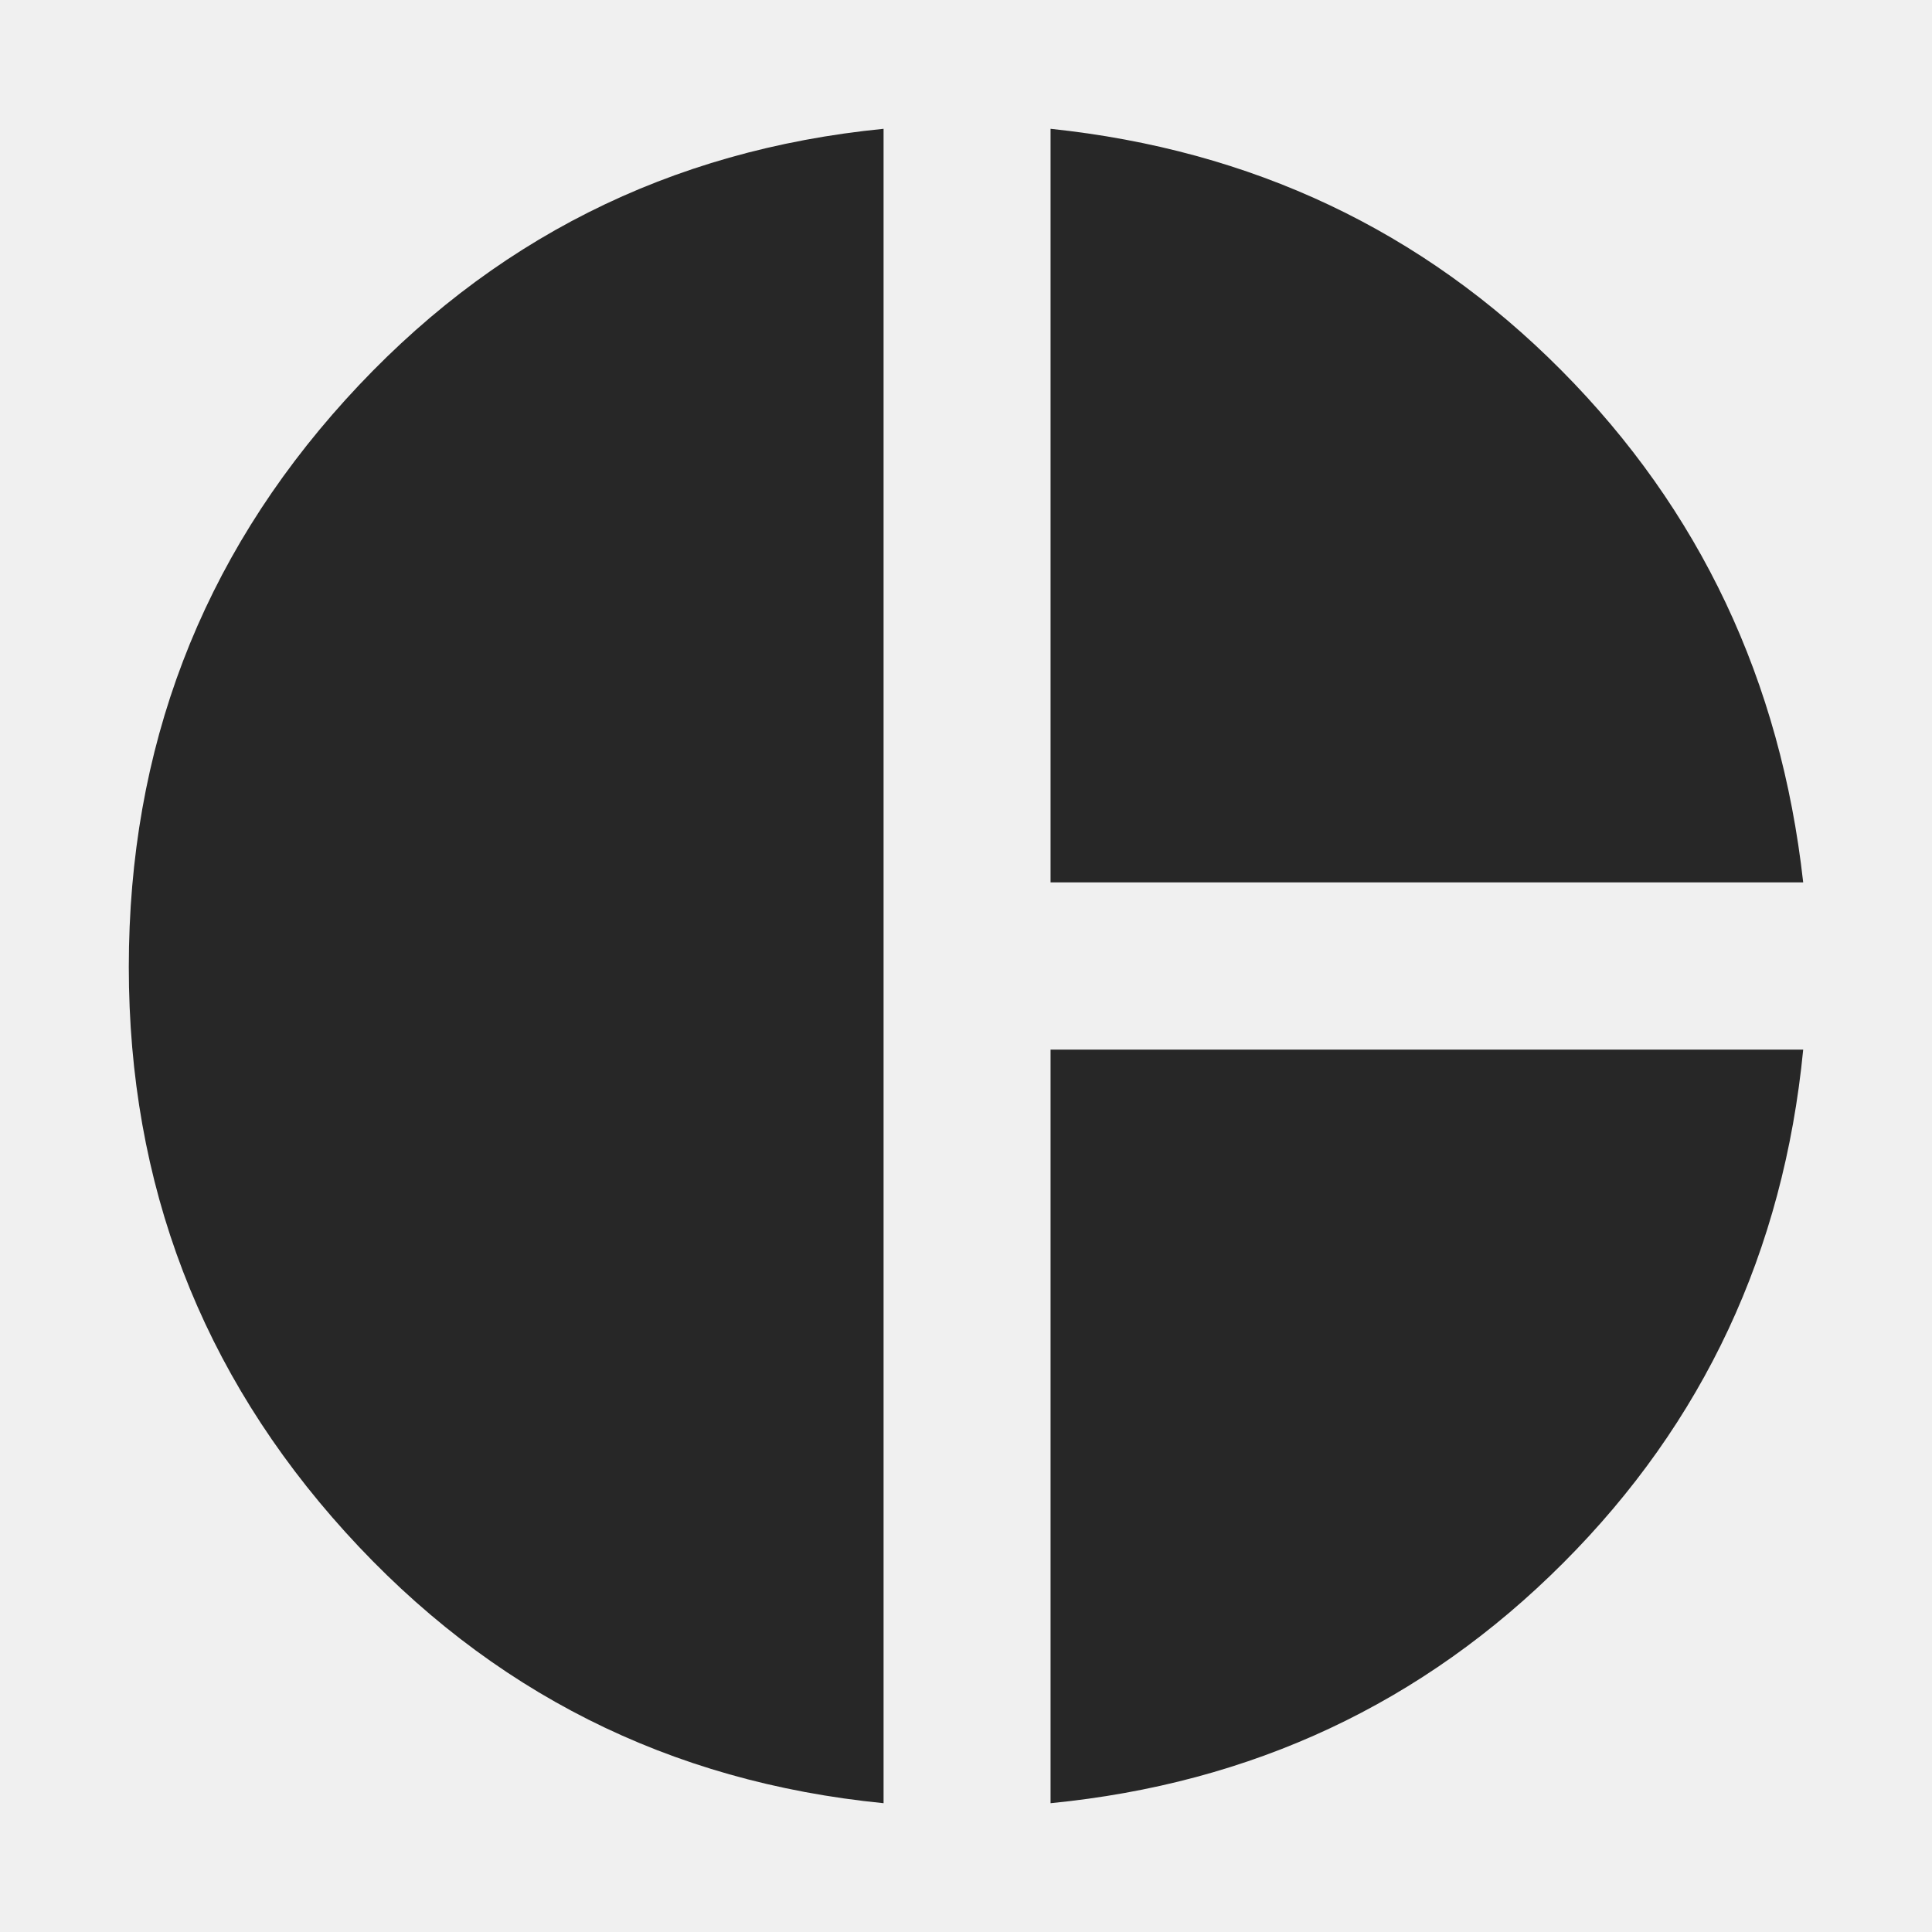
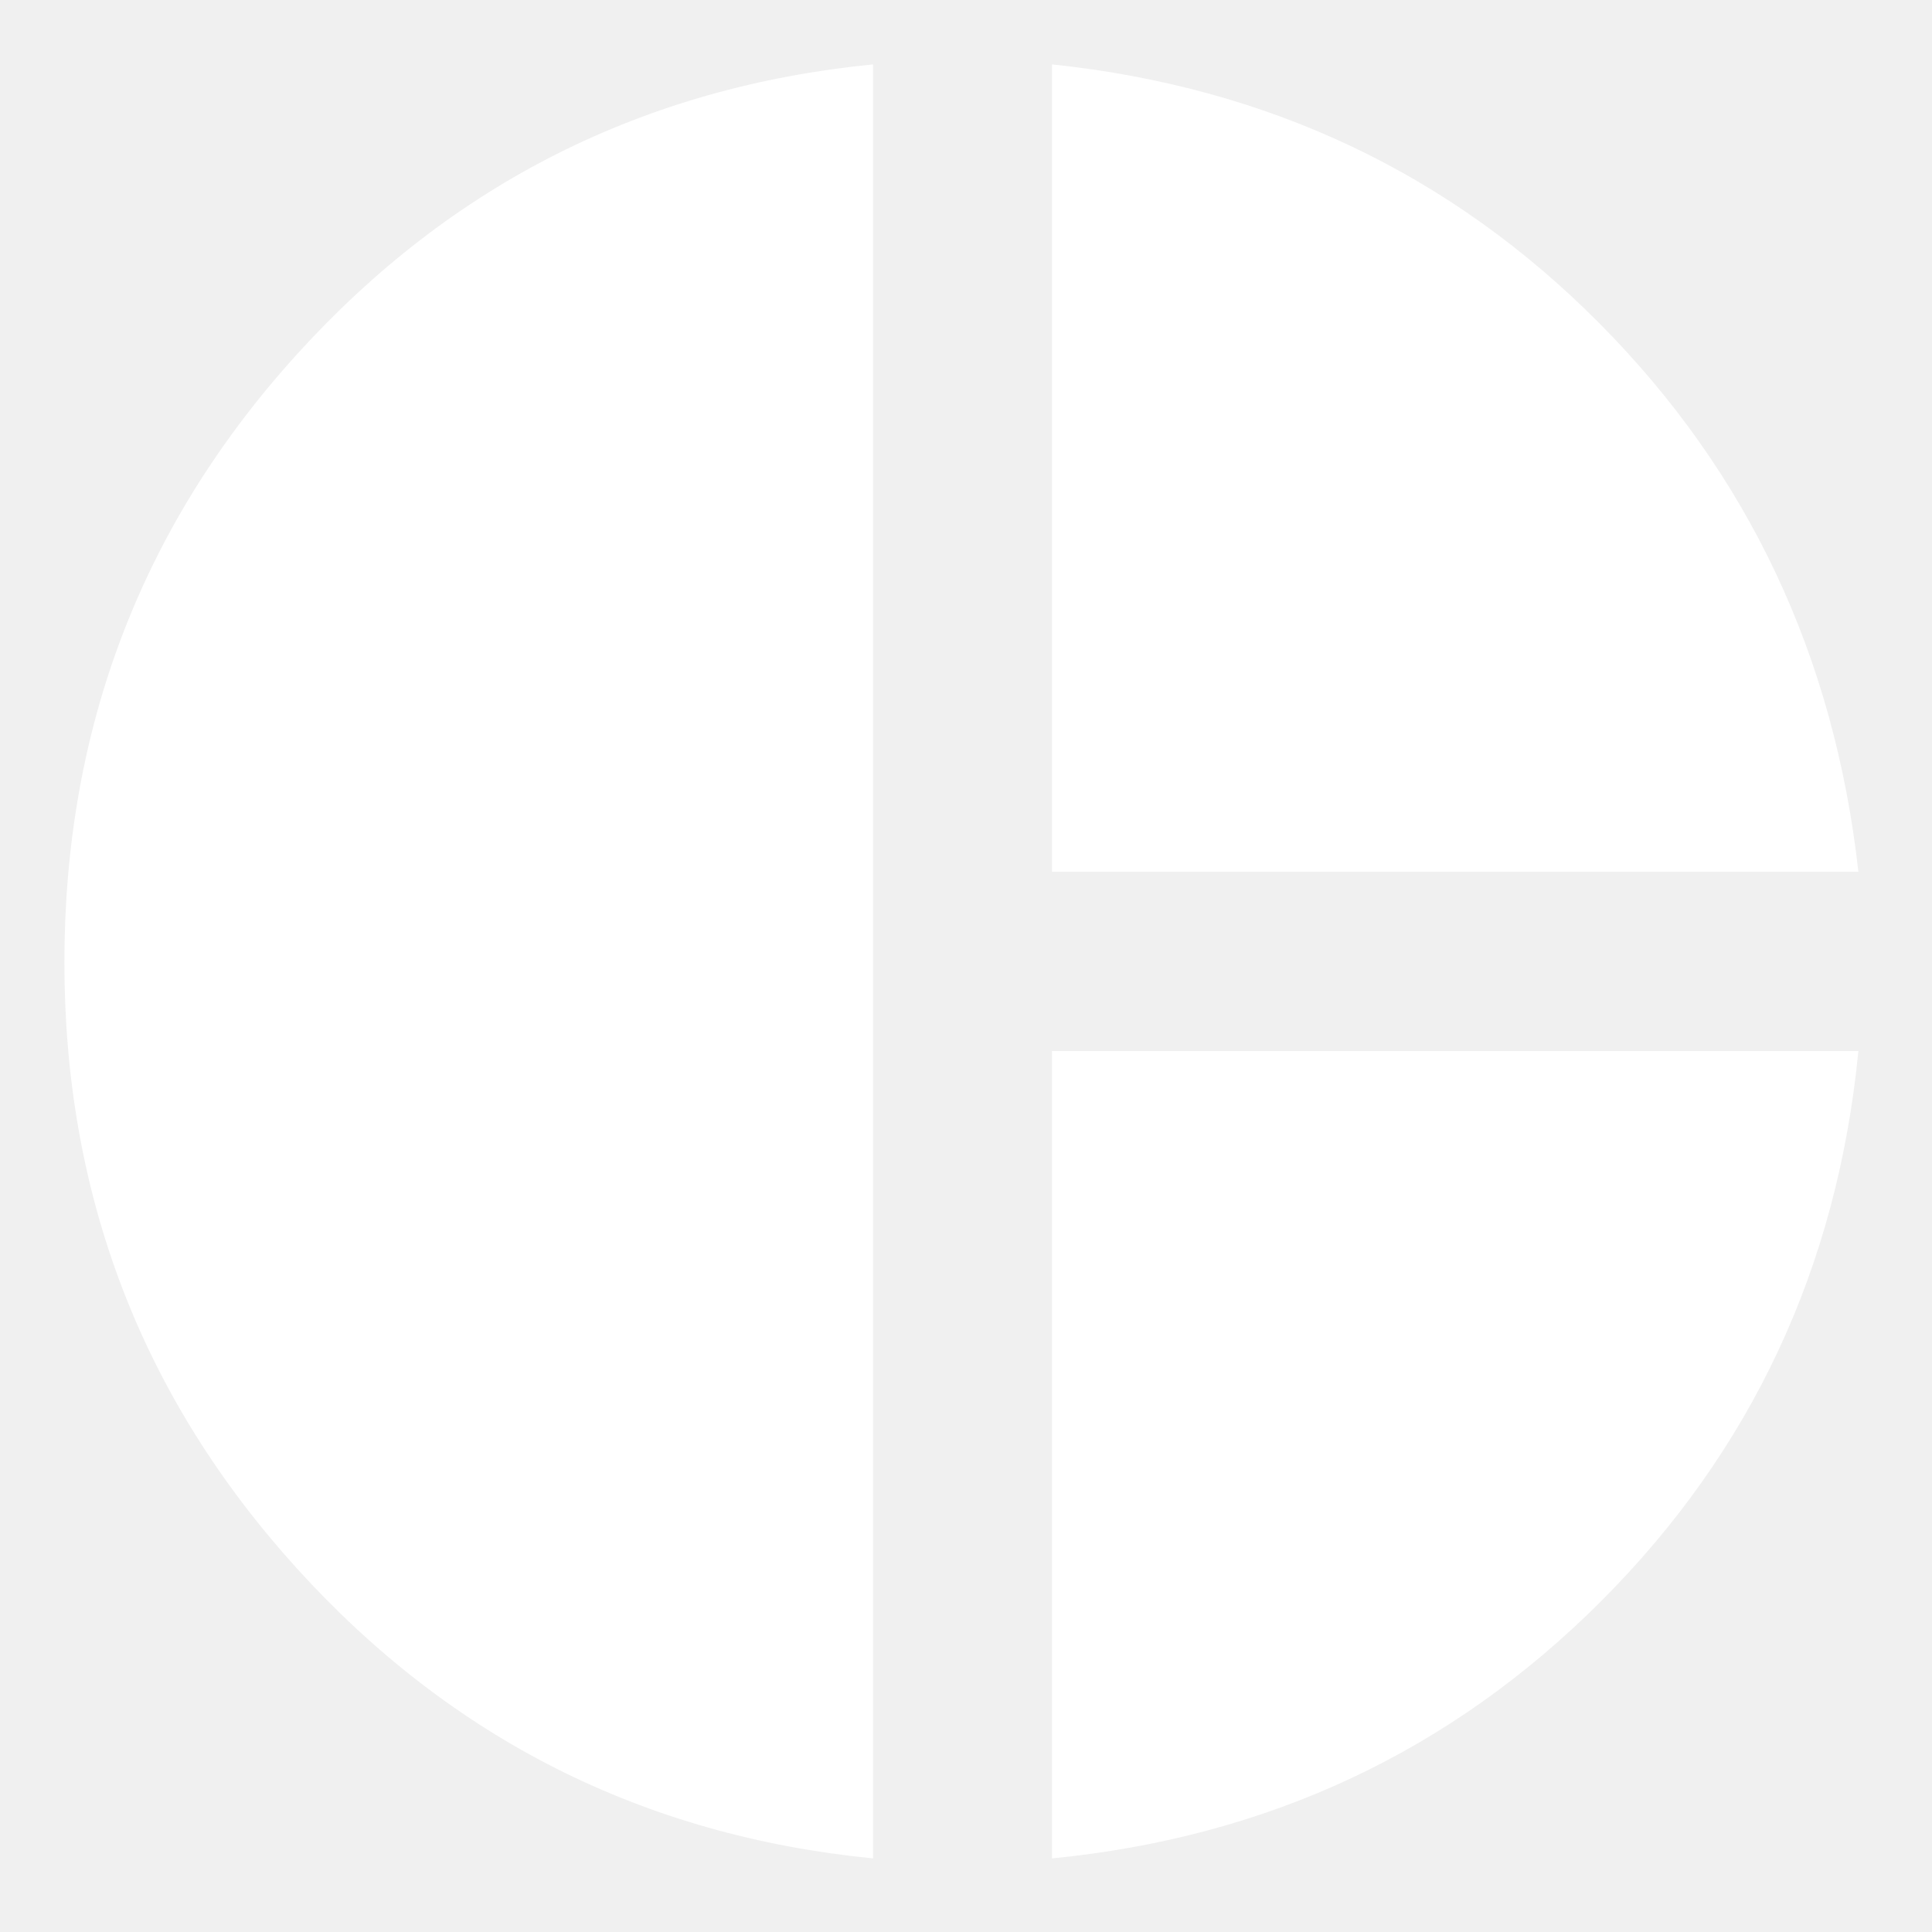
<svg xmlns="http://www.w3.org/2000/svg" width="30" height="30" viewBox="0 0 30 30" fill="none">
-   <mask id="mask0_121_1145" style="mask-type:alpha" maskUnits="userSpaceOnUse" x="1" y="1" width="28" height="28">
-     <rect x="1" y="1" width="28" height="28" fill="#D9D9D9" />
+   <mask id="mask0_481_6234" style="mask-type:alpha" maskUnits="userSpaceOnUse" x="0" y="0" width="30" height="30">
+     <rect width="30" height="30" fill="#D9D9D9" />
  </mask>
-   <g mask="url(#mask0_121_1145)">
-     <path d="M16.313 13.702V2C19.443 2.329 22.085 3.578 24.241 5.747C26.397 7.917 27.65 10.568 28 13.702H16.313ZM13.72 28C10.393 27.671 7.608 26.269 5.365 23.793C3.122 21.317 2 18.391 2 15.016C2 11.62 3.122 8.684 5.365 6.207C7.608 3.731 10.393 2.329 13.72 2V28ZM16.313 28V16.298H28C27.694 19.432 26.452 22.089 24.274 24.269C22.096 26.45 19.443 27.693 16.313 28Z" fill="#272727" />
+   <g mask="url(#mask0_481_6234)">
+     <path d="M16.335 13.537V1C19.689 1.352 22.52 2.69 24.83 5.015C27.14 7.339 28.482 10.18 28.857 13.537H16.335ZM13.557 28.857C9.993 28.505 7.009 27.002 4.605 24.349C2.202 21.696 1 18.562 1 14.946C1 11.307 2.202 8.161 4.605 5.508C7.009 2.855 9.993 1.352 13.557 1V28.857ZM16.335 28.857V16.32H28.857C28.529 19.677 27.198 22.524 24.865 24.86C22.532 27.196 19.689 28.528 16.335 28.857Z" fill="white" />
  </g>
</svg>
